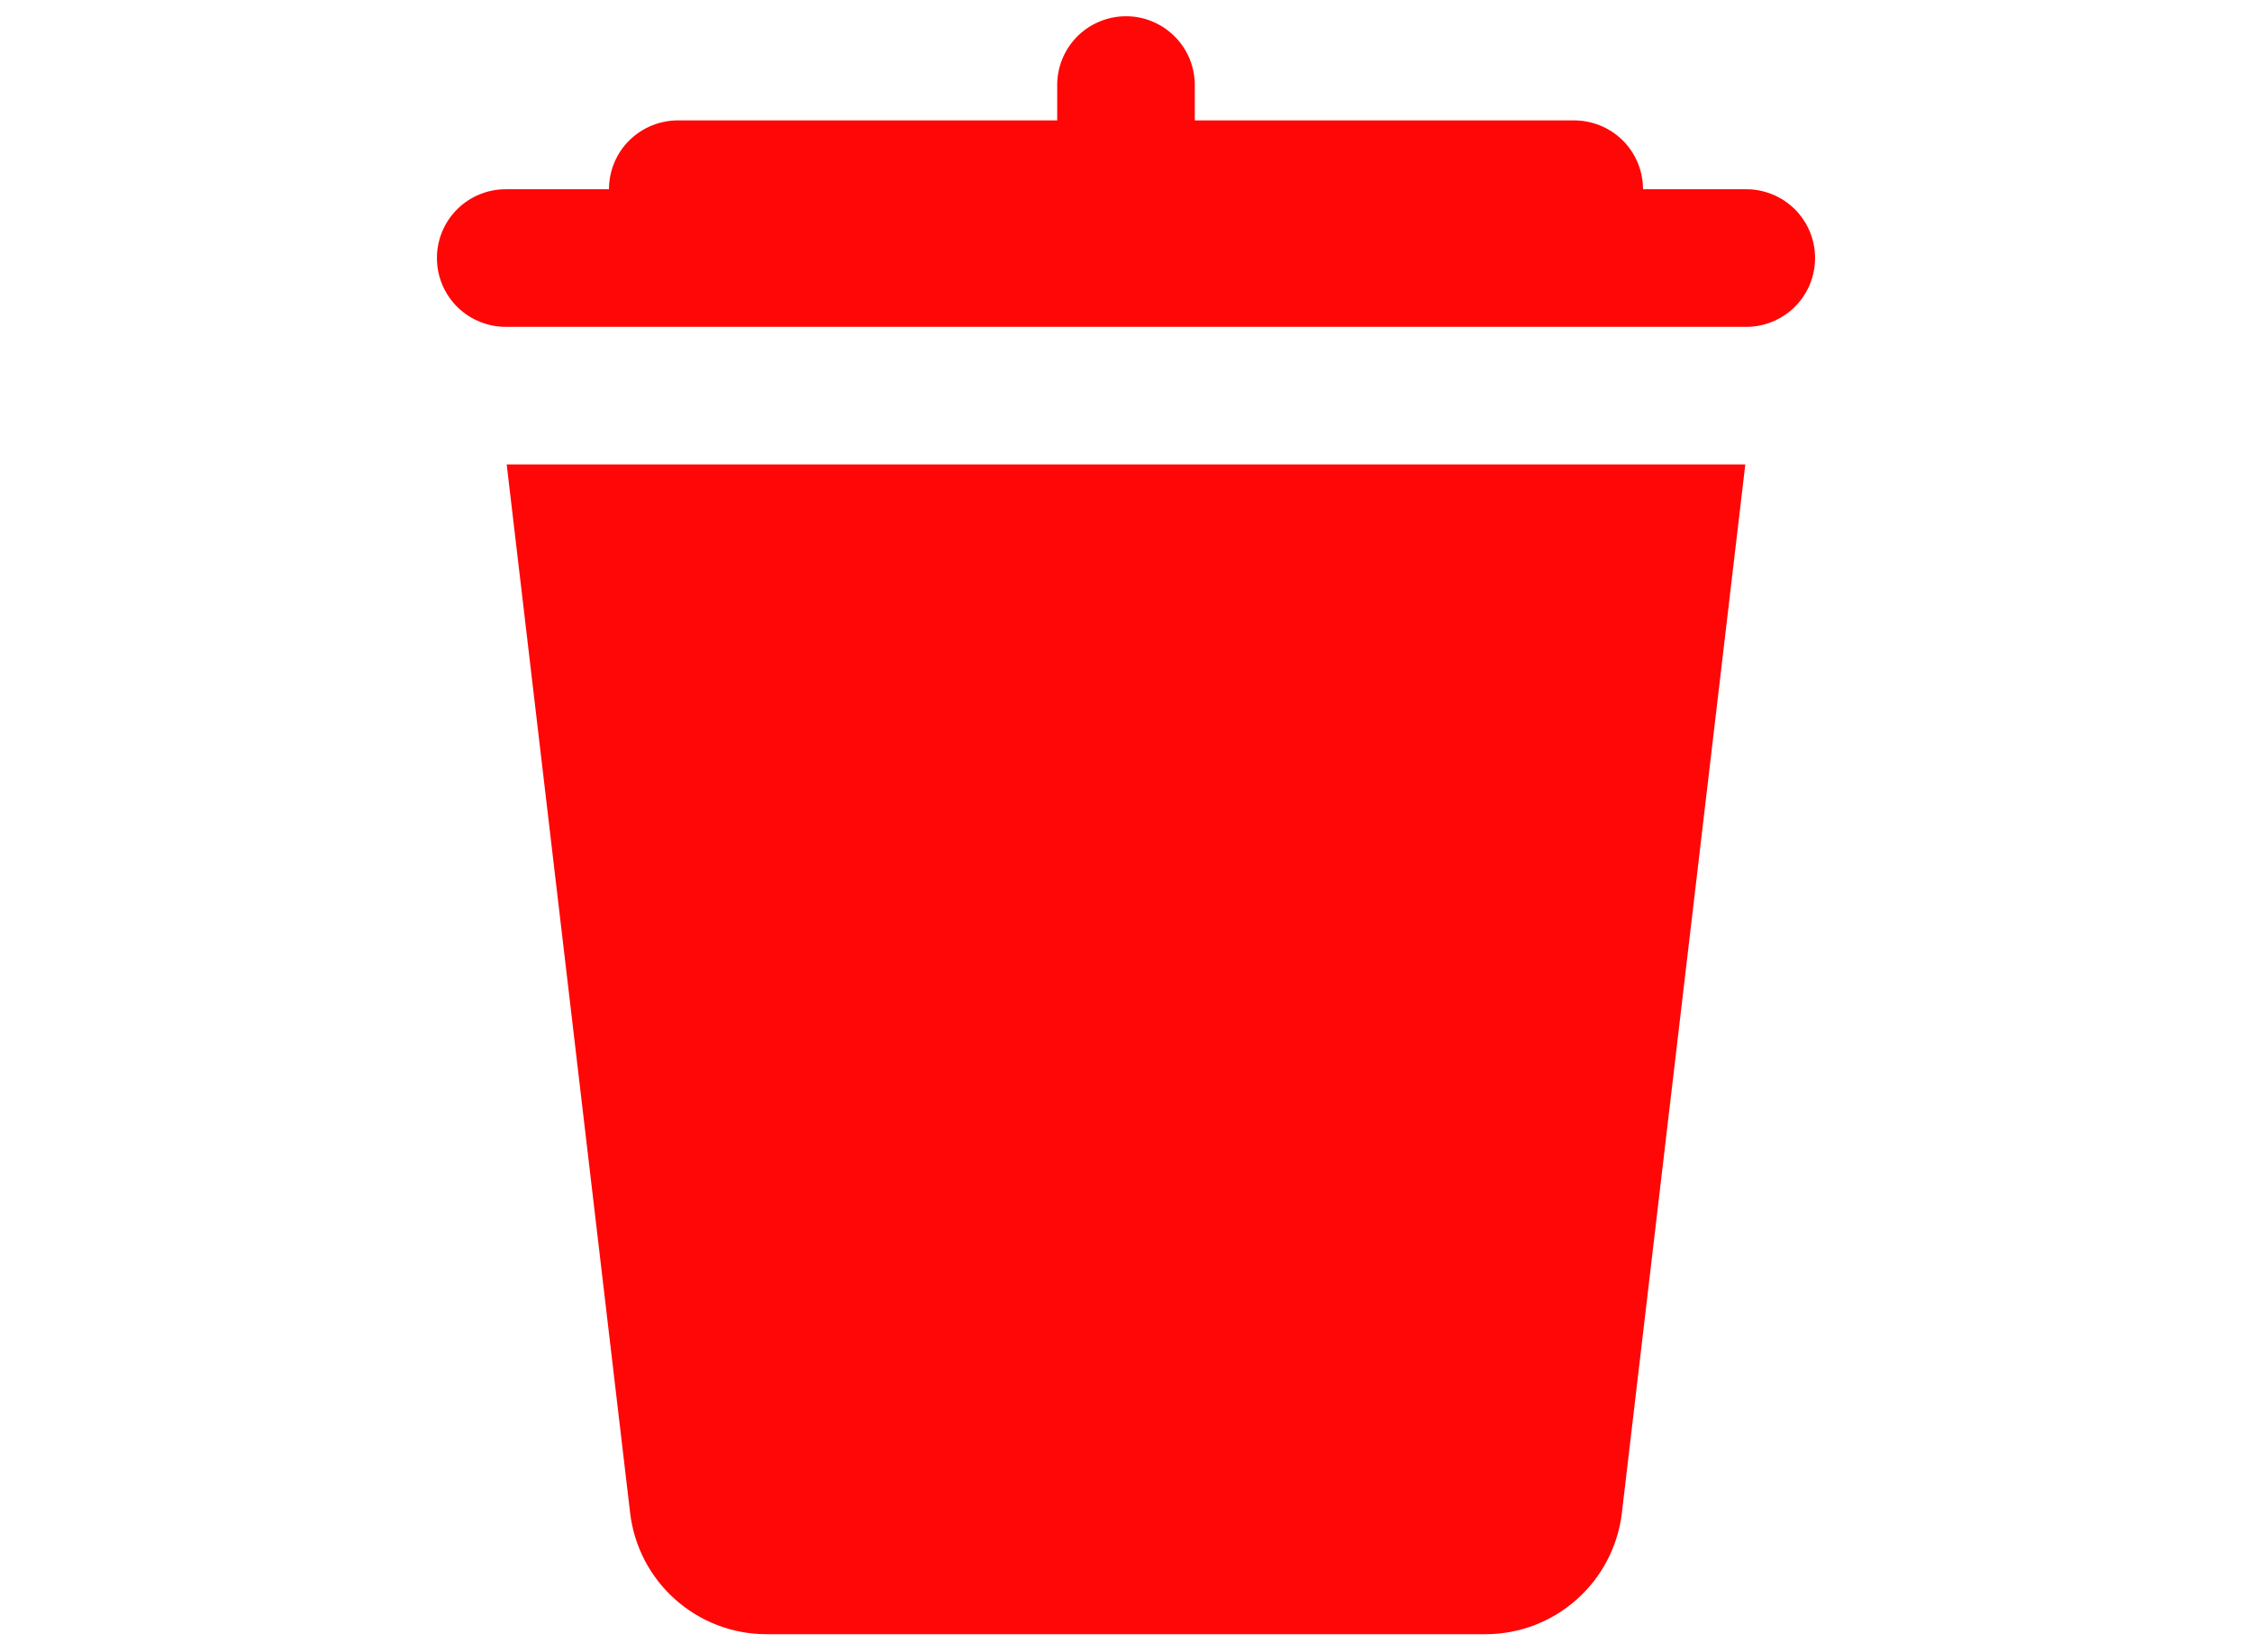
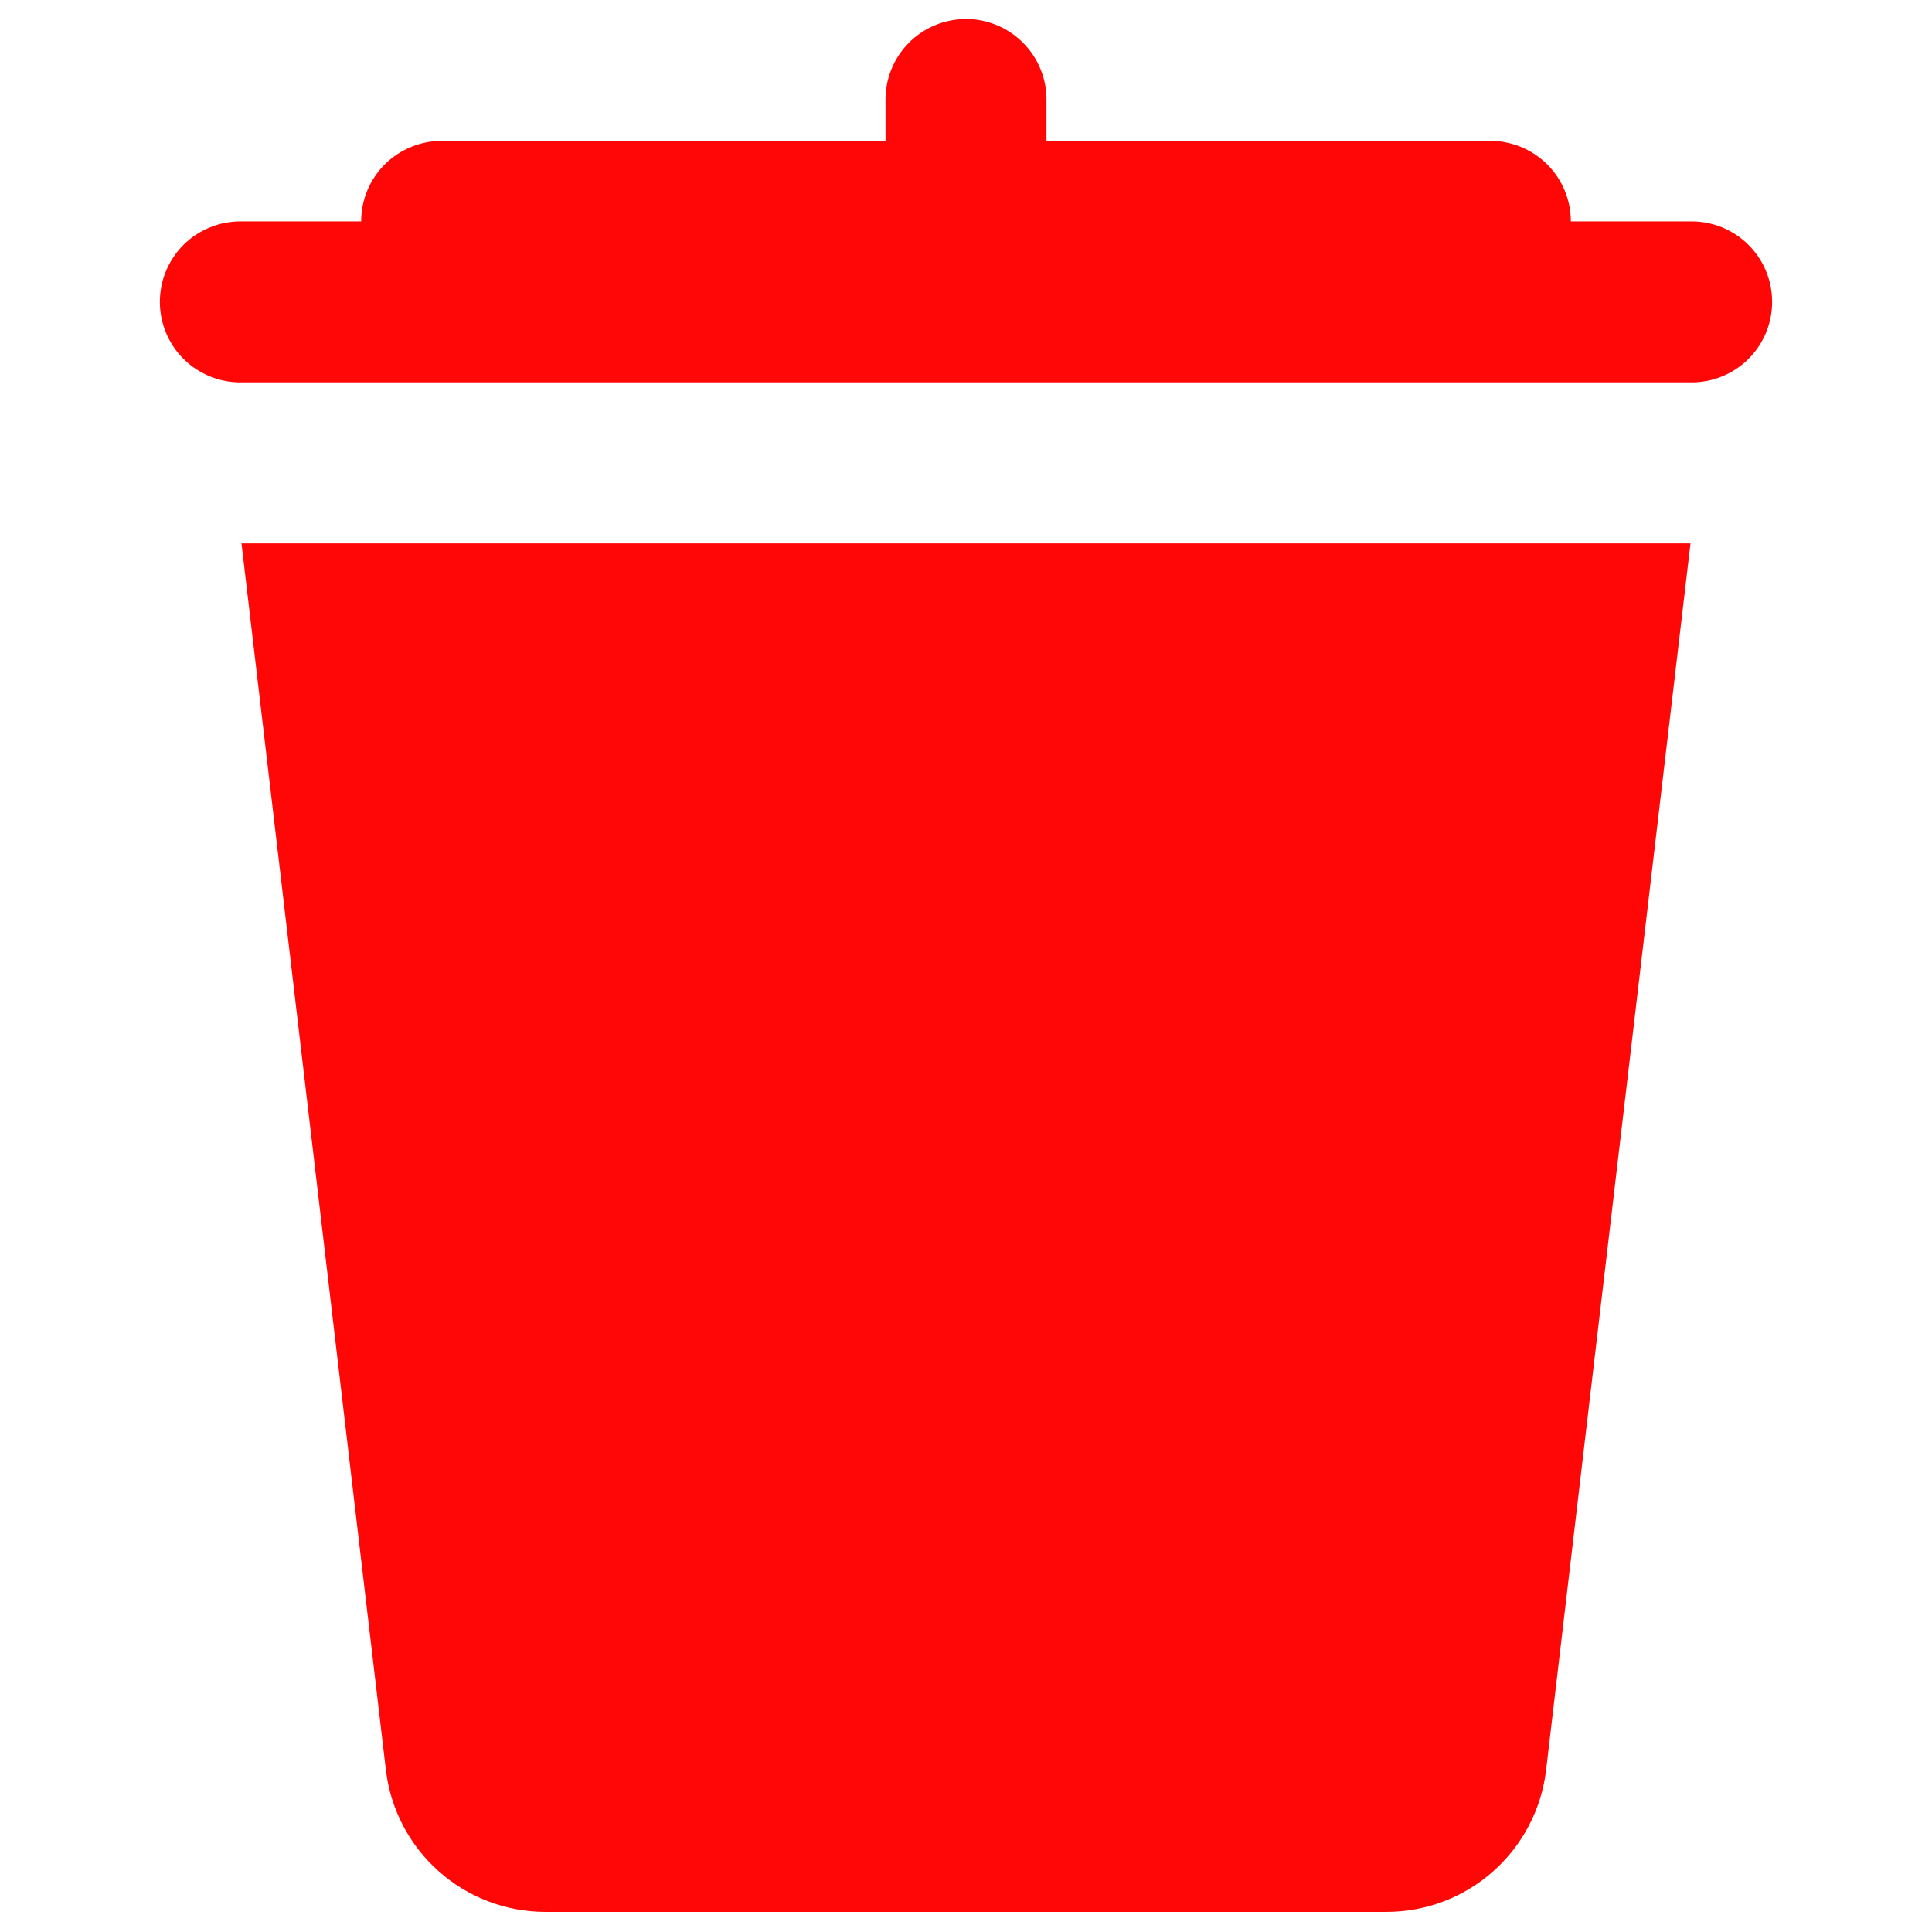
- <svg xmlns="http://www.w3.org/2000/svg" width="30" height="22" viewBox="0 0 28 32" fill="none">
+ <svg xmlns="http://www.w3.org/2000/svg" width="30" height="30" viewBox="0 0 28 32" fill="none">
  <path d="M13.979 0.315C13.626 0.321 13.289 0.466 13.043 0.719C12.797 0.973 12.662 1.313 12.667 1.667V2.333H5.333C5.157 2.331 4.981 2.364 4.818 2.43C4.654 2.496 4.505 2.593 4.379 2.717C4.253 2.841 4.153 2.989 4.085 3.152C4.017 3.315 3.982 3.49 3.982 3.667H2C1.823 3.664 1.648 3.697 1.484 3.763C1.32 3.829 1.171 3.926 1.045 4.05C0.919 4.175 0.819 4.322 0.751 4.485C0.683 4.648 0.648 4.823 0.648 5C0.648 5.177 0.683 5.352 0.751 5.515C0.819 5.678 0.919 5.825 1.045 5.95C1.171 6.074 1.32 6.171 1.484 6.237C1.648 6.303 1.823 6.336 2 6.333H26C26.177 6.336 26.352 6.303 26.516 6.237C26.68 6.171 26.829 6.074 26.955 5.95C27.081 5.825 27.181 5.678 27.249 5.515C27.317 5.352 27.352 5.177 27.352 5C27.352 4.823 27.317 4.648 27.249 4.485C27.181 4.322 27.081 4.175 26.955 4.05C26.829 3.926 26.68 3.829 26.516 3.763C26.352 3.697 26.177 3.664 26 3.667H24.018C24.018 3.49 23.983 3.315 23.915 3.152C23.847 2.989 23.747 2.841 23.621 2.717C23.495 2.593 23.346 2.496 23.183 2.43C23.019 2.364 22.843 2.331 22.667 2.333H15.333V1.667C15.336 1.488 15.302 1.311 15.235 1.146C15.168 0.981 15.068 0.831 14.942 0.705C14.816 0.579 14.665 0.479 14.5 0.412C14.335 0.345 14.158 0.312 13.979 0.315ZM2 9L4.391 29.312C4.548 30.655 5.684 31.667 7.036 31.667H20.963C22.316 31.667 23.451 30.655 23.609 29.312L26 9H2Z" fill="#FF0707" />
</svg>
